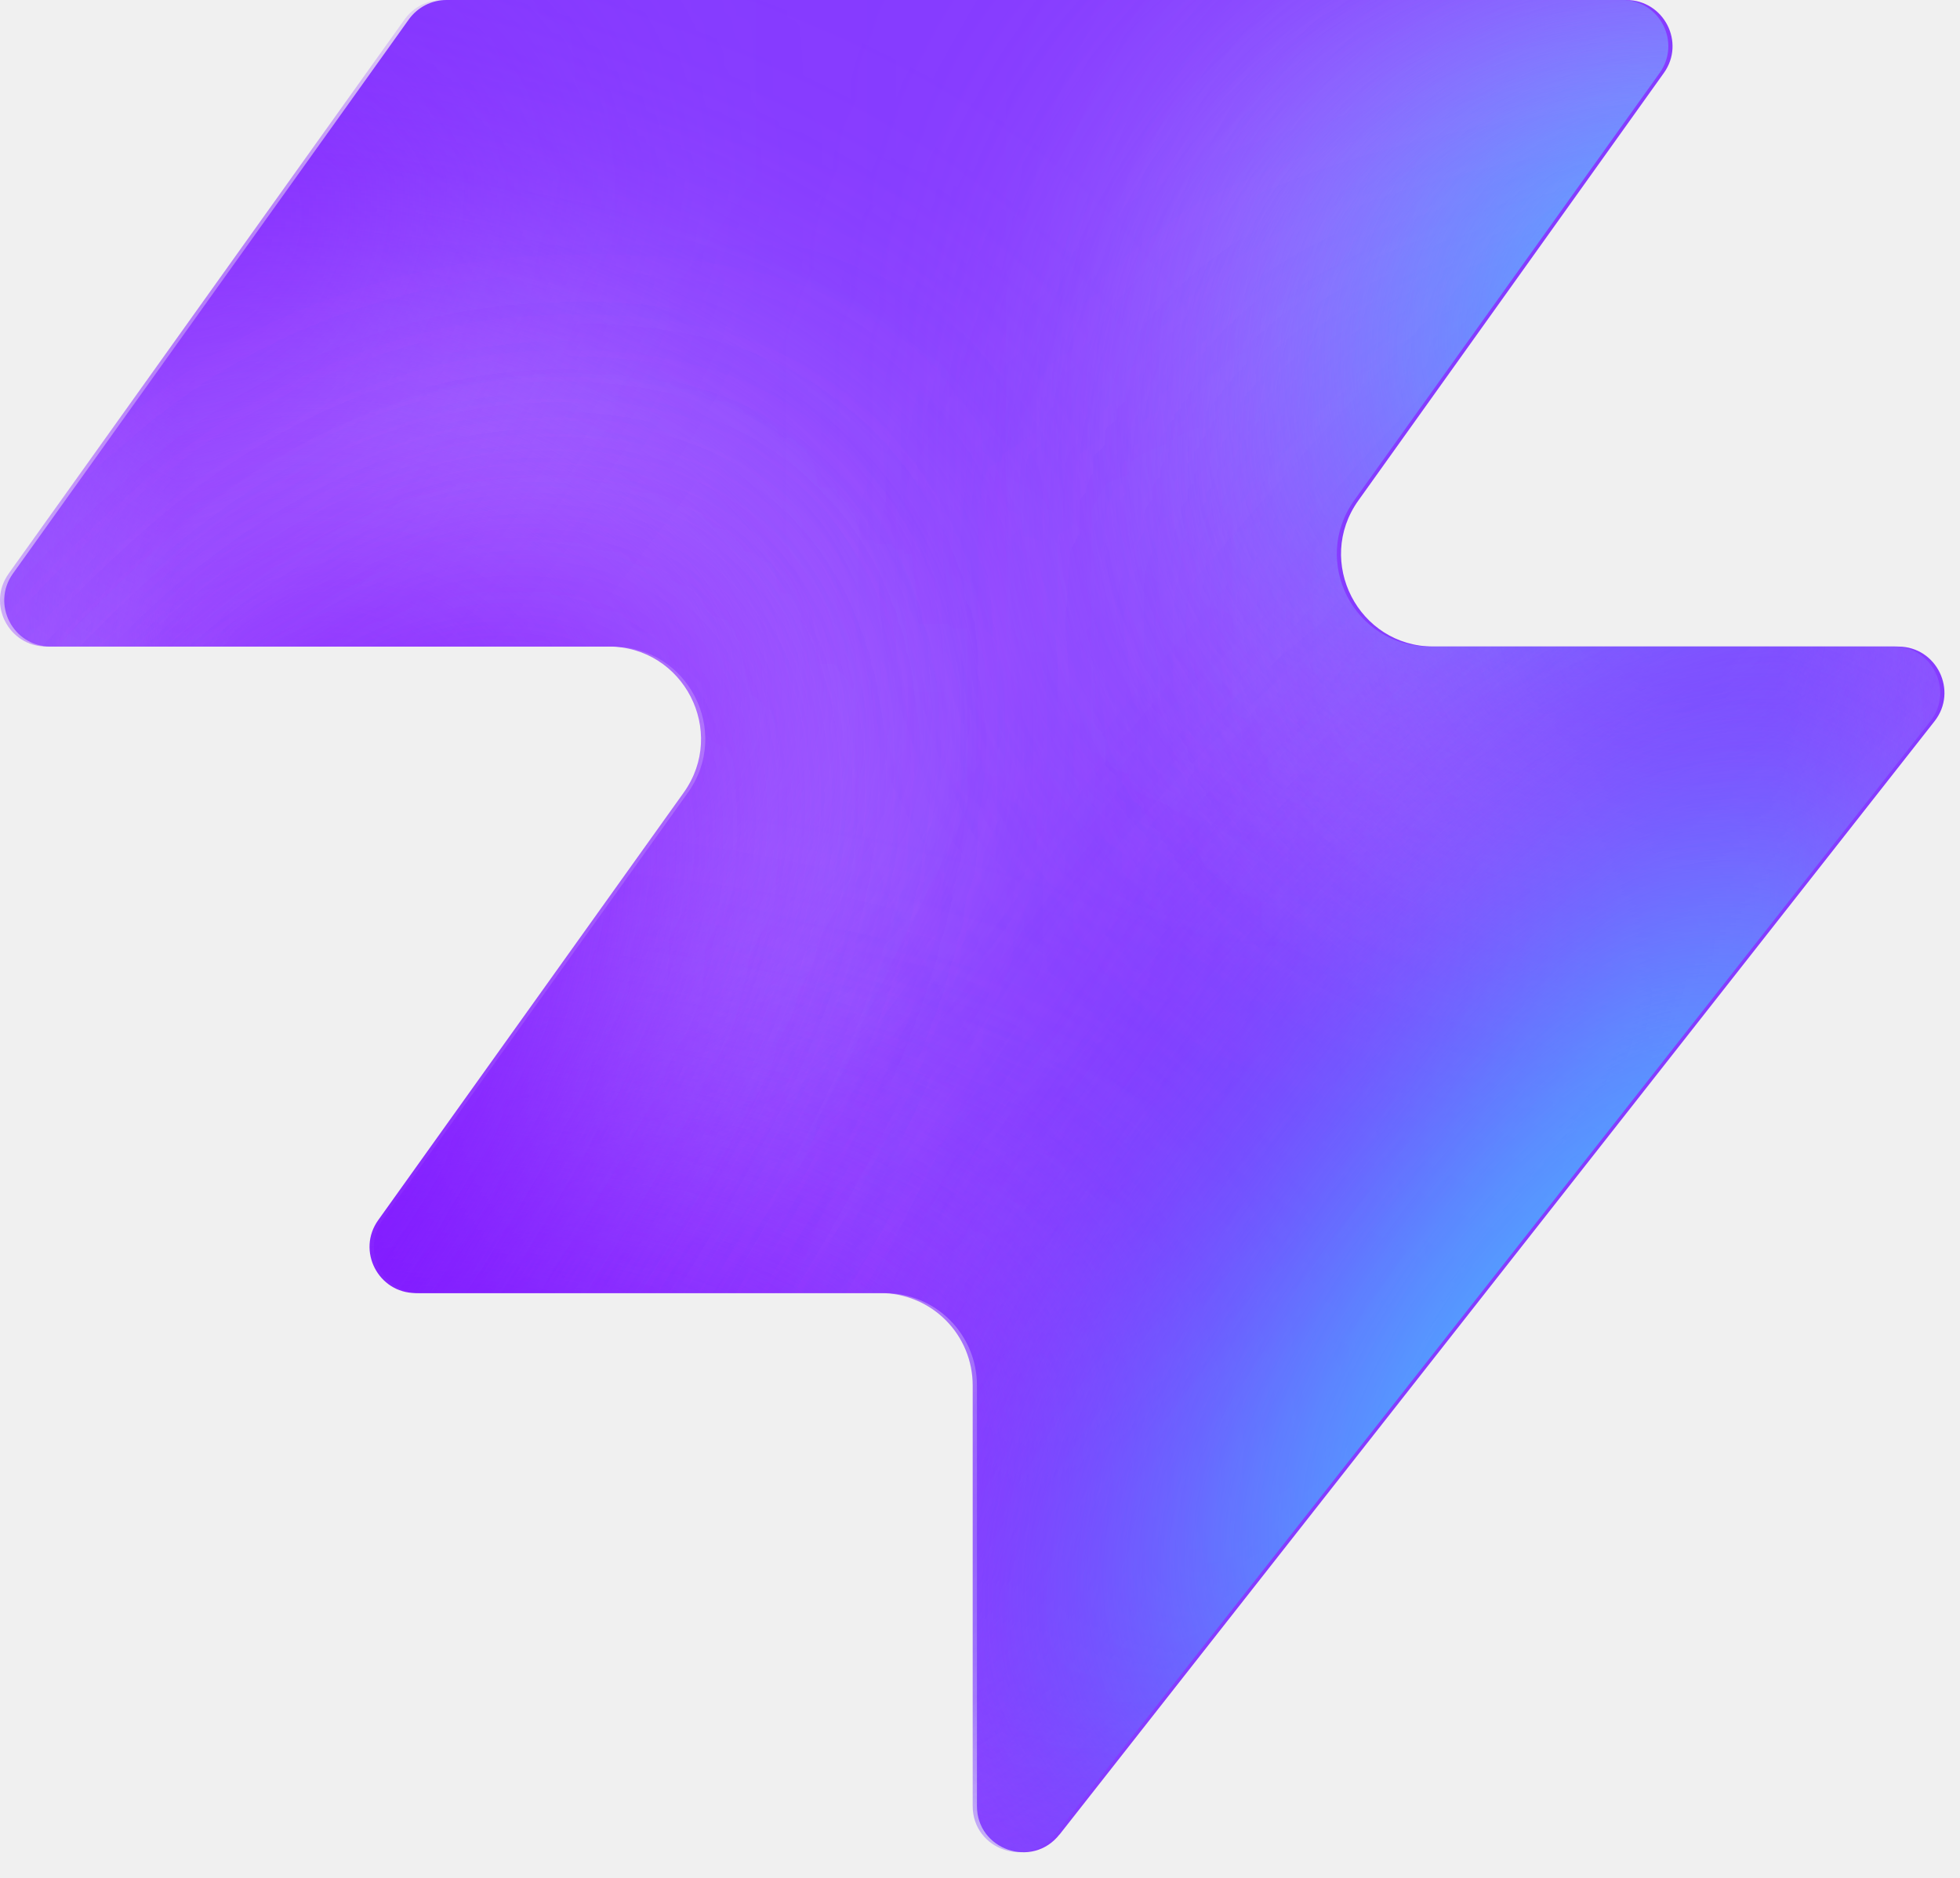
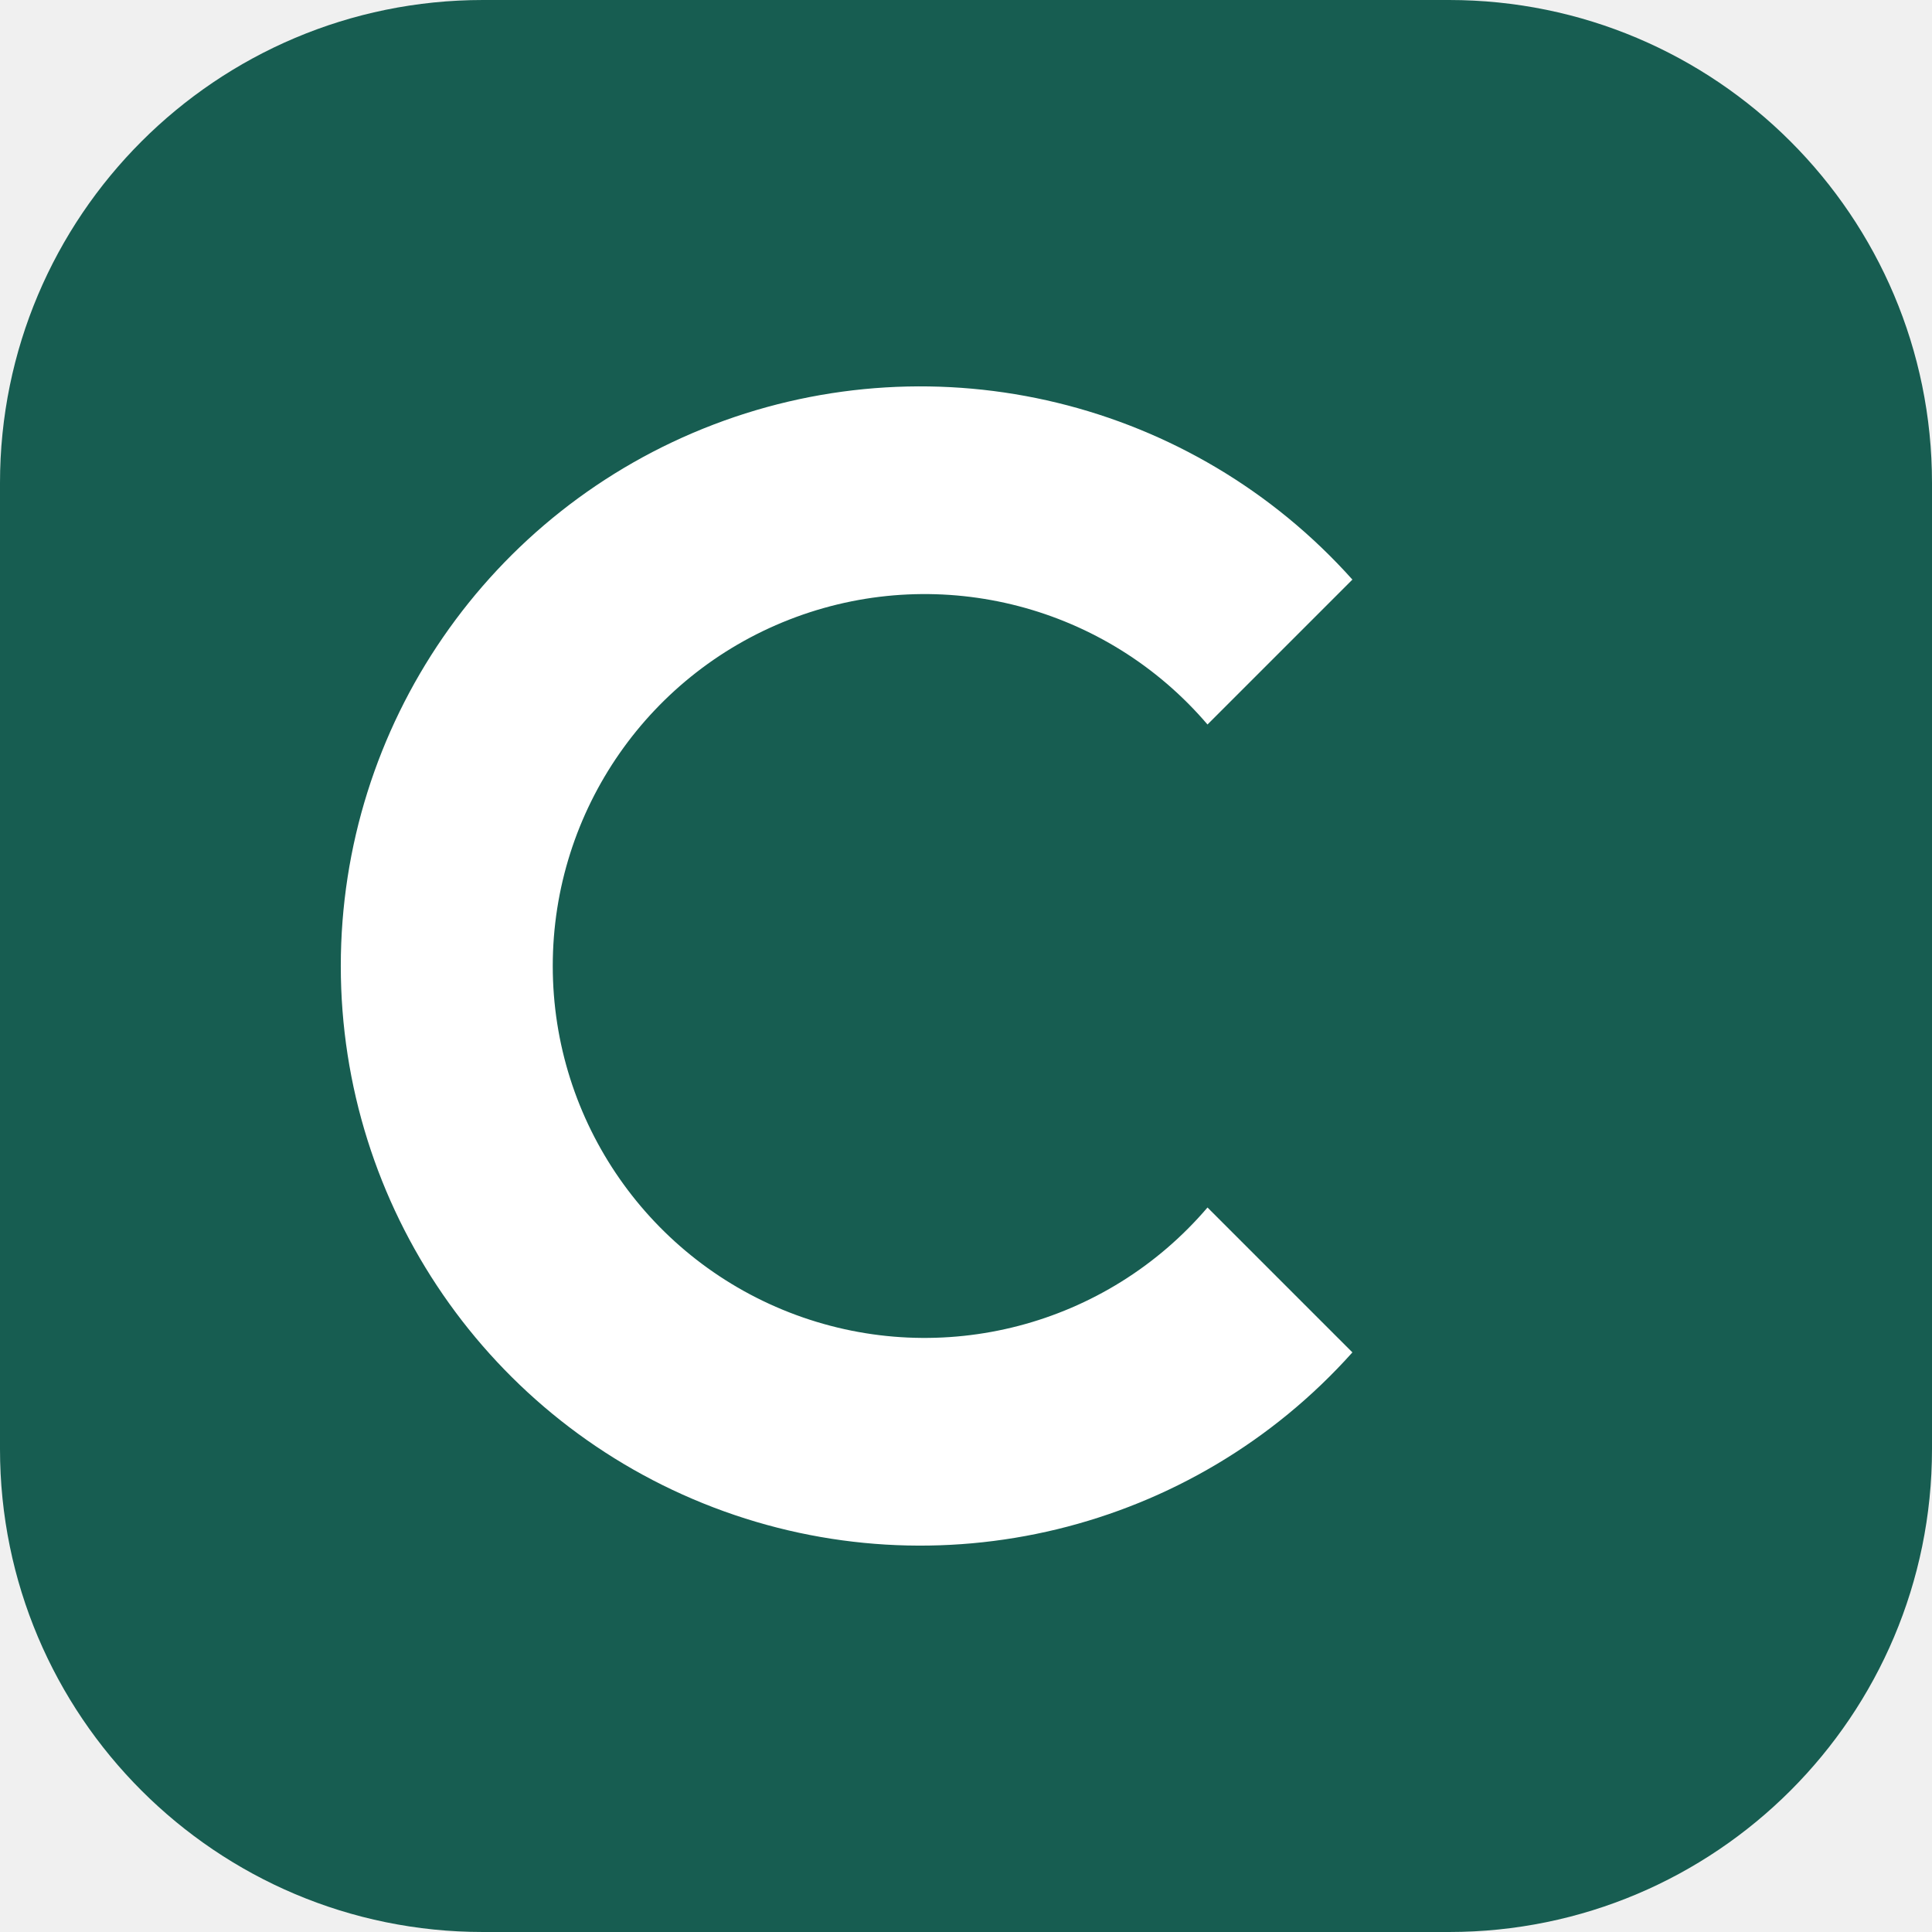
- <svg xmlns="http://www.w3.org/2000/svg" width="48" height="46" fill="none" viewBox="0 0 48 46">
-   <path fill="#863bff" d="M25.946 44.938c-.664.845-2.021.375-2.021-.698V33.937a2.26 2.26 0 0 0-2.262-2.262H10.287c-.92 0-1.456-1.04-.92-1.788l7.48-10.471c1.07-1.497 0-3.578-1.842-3.578H1.237c-.92 0-1.456-1.04-.92-1.788L10.013.474c.214-.297.556-.474.92-.474h28.894c.92 0 1.456 1.04.92 1.788l-7.48 10.471c-1.07 1.498 0 3.579 1.842 3.579h11.377c.943 0 1.473 1.088.89 1.83L25.947 44.94z" style="fill:#863bff;fill:color(display-p3 .525 .23 1);fill-opacity:1" />
-   <mask id="a" width="48" height="46" x="0" y="0" maskUnits="userSpaceOnUse" style="mask-type:alpha">
-     <path fill="#000" d="M25.842 44.938c-.664.844-2.021.375-2.021-.698V33.937a2.26 2.26 0 0 0-2.262-2.262H10.183c-.92 0-1.456-1.04-.92-1.788l7.48-10.471c1.07-1.498 0-3.579-1.842-3.579H1.133c-.92 0-1.456-1.04-.92-1.787L9.91.473c.214-.297.556-.474.92-.474h28.894c.92 0 1.456 1.04.92 1.788l-7.48 10.471c-1.07 1.498 0 3.578 1.842 3.578h11.377c.943 0 1.473 1.088.89 1.832L25.843 44.94z" style="fill:#000;fill-opacity:1" />
-   </mask>
-   <g mask="url(#a)">
-     <g filter="url(#b)">
-       <ellipse cx="5.508" cy="14.704" fill="#ede6ff" rx="5.508" ry="14.704" style="fill:#ede6ff;fill:color(display-p3 .927 .903 1);fill-opacity:1" transform="matrix(.00324 1 1 -.00324 -4.47 31.516)" />
-     </g>
-     <g filter="url(#c)">
-       <ellipse cx="10.399" cy="29.851" fill="#ede6ff" rx="10.399" ry="29.851" style="fill:#ede6ff;fill:color(display-p3 .927 .903 1);fill-opacity:1" transform="matrix(.00324 1 1 -.00324 -39.328 7.883)" />
-     </g>
-     <g filter="url(#d)">
-       <ellipse cx="5.508" cy="30.487" fill="#7e14ff" rx="5.508" ry="30.487" style="fill:#7e14ff;fill:color(display-p3 .492 .077 1);fill-opacity:1" transform="rotate(89.814 -25.913 -14.639)scale(1 -1)" />
-     </g>
-     <g filter="url(#e)">
-       <ellipse cx="5.508" cy="30.599" fill="#7e14ff" rx="5.508" ry="30.599" style="fill:#7e14ff;fill:color(display-p3 .492 .077 1);fill-opacity:1" transform="rotate(89.814 -32.644 -3.334)scale(1 -1)" />
-     </g>
-     <g filter="url(#f)">
-       <ellipse cx="5.508" cy="30.599" fill="#7e14ff" rx="5.508" ry="30.599" style="fill:#7e14ff;fill:color(display-p3 .492 .077 1);fill-opacity:1" transform="matrix(.00324 1 1 -.00324 -34.34 30.47)" />
-     </g>
-     <g filter="url(#g)">
-       <ellipse cx="14.072" cy="22.078" fill="#ede6ff" rx="14.072" ry="22.078" style="fill:#ede6ff;fill:color(display-p3 .927 .903 1);fill-opacity:1" transform="rotate(93.35 24.506 48.493)scale(-1 1)" />
-     </g>
-     <g filter="url(#h)">
-       <ellipse cx="3.47" cy="21.501" fill="#7e14ff" rx="3.47" ry="21.501" style="fill:#7e14ff;fill:color(display-p3 .492 .077 1);fill-opacity:1" transform="rotate(89.009 28.708 47.59)scale(-1 1)" />
-     </g>
-     <g filter="url(#i)">
-       <ellipse cx="3.47" cy="21.501" fill="#7e14ff" rx="3.47" ry="21.501" style="fill:#7e14ff;fill:color(display-p3 .492 .077 1);fill-opacity:1" transform="rotate(89.009 28.708 47.59)scale(-1 1)" />
-     </g>
-     <g filter="url(#j)">
-       <ellipse cx=".387" cy="8.972" fill="#7e14ff" rx="4.407" ry="29.108" style="fill:#7e14ff;fill:color(display-p3 .492 .077 1);fill-opacity:1" transform="rotate(39.51 .387 8.972)" />
-     </g>
-     <g filter="url(#k)">
-       <ellipse cx="47.523" cy="-6.092" fill="#7e14ff" rx="4.407" ry="29.108" style="fill:#7e14ff;fill:color(display-p3 .492 .077 1);fill-opacity:1" transform="rotate(37.892 47.523 -6.092)" />
-     </g>
-     <g filter="url(#l)">
-       <ellipse cx="41.412" cy="6.333" fill="#47bfff" rx="5.971" ry="9.665" style="fill:#47bfff;fill:color(display-p3 .28 .748 1);fill-opacity:1" transform="rotate(37.892 41.412 6.333)" />
-     </g>
-     <g filter="url(#m)">
-       <ellipse cx="-1.879" cy="38.332" fill="#7e14ff" rx="4.407" ry="29.108" style="fill:#7e14ff;fill:color(display-p3 .492 .077 1);fill-opacity:1" transform="rotate(37.892 -1.88 38.332)" />
-     </g>
-     <g filter="url(#n)">
-       <ellipse cx="-1.879" cy="38.332" fill="#7e14ff" rx="4.407" ry="29.108" style="fill:#7e14ff;fill:color(display-p3 .492 .077 1);fill-opacity:1" transform="rotate(37.892 -1.88 38.332)" />
-     </g>
-     <g filter="url(#o)">
-       <ellipse cx="35.651" cy="29.907" fill="#7e14ff" rx="4.407" ry="29.108" style="fill:#7e14ff;fill:color(display-p3 .492 .077 1);fill-opacity:1" transform="rotate(37.892 35.651 29.907)" />
-     </g>
-     <g filter="url(#p)">
-       <ellipse cx="38.418" cy="32.4" fill="#47bfff" rx="5.971" ry="15.297" style="fill:#47bfff;fill:color(display-p3 .28 .748 1);fill-opacity:1" transform="rotate(37.892 38.418 32.4)" />
-     </g>
-   </g>
-   <defs>
-     <filter id="b" width="60.045" height="41.654" x="-19.77" y="16.149" color-interpolation-filters="sRGB" filterUnits="userSpaceOnUse">
-       <feFlood flood-opacity="0" result="BackgroundImageFix" />
-       <feBlend in="SourceGraphic" in2="BackgroundImageFix" result="shape" />
-       <feGaussianBlur result="effect1_foregroundBlur_2002_17158" stdDeviation="7.659" />
-     </filter>
-     <filter id="c" width="90.34" height="51.437" x="-54.613" y="-7.533" color-interpolation-filters="sRGB" filterUnits="userSpaceOnUse">
-       <feFlood flood-opacity="0" result="BackgroundImageFix" />
-       <feBlend in="SourceGraphic" in2="BackgroundImageFix" result="shape" />
-       <feGaussianBlur result="effect1_foregroundBlur_2002_17158" stdDeviation="7.659" />
-     </filter>
-     <filter id="d" width="79.355" height="29.4" x="-49.64" y="2.03" color-interpolation-filters="sRGB" filterUnits="userSpaceOnUse">
-       <feFlood flood-opacity="0" result="BackgroundImageFix" />
-       <feBlend in="SourceGraphic" in2="BackgroundImageFix" result="shape" />
-       <feGaussianBlur result="effect1_foregroundBlur_2002_17158" stdDeviation="4.596" />
-     </filter>
-     <filter id="e" width="79.579" height="29.4" x="-45.045" y="20.029" color-interpolation-filters="sRGB" filterUnits="userSpaceOnUse">
-       <feFlood flood-opacity="0" result="BackgroundImageFix" />
-       <feBlend in="SourceGraphic" in2="BackgroundImageFix" result="shape" />
-       <feGaussianBlur result="effect1_foregroundBlur_2002_17158" stdDeviation="4.596" />
-     </filter>
-     <filter id="f" width="79.579" height="29.4" x="-43.513" y="21.178" color-interpolation-filters="sRGB" filterUnits="userSpaceOnUse">
-       <feFlood flood-opacity="0" result="BackgroundImageFix" />
-       <feBlend in="SourceGraphic" in2="BackgroundImageFix" result="shape" />
-       <feGaussianBlur result="effect1_foregroundBlur_2002_17158" stdDeviation="4.596" />
-     </filter>
-     <filter id="g" width="74.749" height="58.852" x="15.756" y="-17.901" color-interpolation-filters="sRGB" filterUnits="userSpaceOnUse">
-       <feFlood flood-opacity="0" result="BackgroundImageFix" />
-       <feBlend in="SourceGraphic" in2="BackgroundImageFix" result="shape" />
-       <feGaussianBlur result="effect1_foregroundBlur_2002_17158" stdDeviation="7.659" />
-     </filter>
-     <filter id="h" width="61.377" height="25.362" x="23.548" y="2.284" color-interpolation-filters="sRGB" filterUnits="userSpaceOnUse">
-       <feFlood flood-opacity="0" result="BackgroundImageFix" />
-       <feBlend in="SourceGraphic" in2="BackgroundImageFix" result="shape" />
-       <feGaussianBlur result="effect1_foregroundBlur_2002_17158" stdDeviation="4.596" />
-     </filter>
-     <filter id="i" width="61.377" height="25.362" x="23.548" y="2.284" color-interpolation-filters="sRGB" filterUnits="userSpaceOnUse">
-       <feFlood flood-opacity="0" result="BackgroundImageFix" />
-       <feBlend in="SourceGraphic" in2="BackgroundImageFix" result="shape" />
-       <feGaussianBlur result="effect1_foregroundBlur_2002_17158" stdDeviation="4.596" />
-     </filter>
-     <filter id="j" width="56.045" height="63.649" x="-27.636" y="-22.853" color-interpolation-filters="sRGB" filterUnits="userSpaceOnUse">
-       <feFlood flood-opacity="0" result="BackgroundImageFix" />
-       <feBlend in="SourceGraphic" in2="BackgroundImageFix" result="shape" />
-       <feGaussianBlur result="effect1_foregroundBlur_2002_17158" stdDeviation="4.596" />
-     </filter>
-     <filter id="k" width="54.814" height="64.646" x="20.116" y="-38.415" color-interpolation-filters="sRGB" filterUnits="userSpaceOnUse">
-       <feFlood flood-opacity="0" result="BackgroundImageFix" />
-       <feBlend in="SourceGraphic" in2="BackgroundImageFix" result="shape" />
-       <feGaussianBlur result="effect1_foregroundBlur_2002_17158" stdDeviation="4.596" />
-     </filter>
-     <filter id="l" width="33.541" height="35.313" x="24.641" y="-11.323" color-interpolation-filters="sRGB" filterUnits="userSpaceOnUse">
-       <feFlood flood-opacity="0" result="BackgroundImageFix" />
-       <feBlend in="SourceGraphic" in2="BackgroundImageFix" result="shape" />
-       <feGaussianBlur result="effect1_foregroundBlur_2002_17158" stdDeviation="4.596" />
-     </filter>
-     <filter id="m" width="54.814" height="64.646" x="-29.286" y="6.009" color-interpolation-filters="sRGB" filterUnits="userSpaceOnUse">
-       <feFlood flood-opacity="0" result="BackgroundImageFix" />
-       <feBlend in="SourceGraphic" in2="BackgroundImageFix" result="shape" />
-       <feGaussianBlur result="effect1_foregroundBlur_2002_17158" stdDeviation="4.596" />
-     </filter>
-     <filter id="n" width="54.814" height="64.646" x="-29.286" y="6.009" color-interpolation-filters="sRGB" filterUnits="userSpaceOnUse">
-       <feFlood flood-opacity="0" result="BackgroundImageFix" />
-       <feBlend in="SourceGraphic" in2="BackgroundImageFix" result="shape" />
-       <feGaussianBlur result="effect1_foregroundBlur_2002_17158" stdDeviation="4.596" />
-     </filter>
-     <filter id="o" width="54.814" height="64.646" x="8.244" y="-2.416" color-interpolation-filters="sRGB" filterUnits="userSpaceOnUse">
-       <feFlood flood-opacity="0" result="BackgroundImageFix" />
-       <feBlend in="SourceGraphic" in2="BackgroundImageFix" result="shape" />
-       <feGaussianBlur result="effect1_foregroundBlur_2002_17158" stdDeviation="4.596" />
-     </filter>
-     <filter id="p" width="39.409" height="43.623" x="18.713" y="10.588" color-interpolation-filters="sRGB" filterUnits="userSpaceOnUse">
-       <feFlood flood-opacity="0" result="BackgroundImageFix" />
-       <feBlend in="SourceGraphic" in2="BackgroundImageFix" result="shape" />
-       <feGaussianBlur result="effect1_foregroundBlur_2002_17158" stdDeviation="4.596" />
-     </filter>
-   </defs>
+ <svg xmlns="http://www.w3.org/2000/svg" viewBox="0 0 40 40">
+   <rect width="40" height="40" rx="10" fill="#175d51" />
+   <path d="M28 12a12 12 0 1 0 0 16l-3-3a7.7 7.7 0 1 1 0-10z" fill="white" />
</svg>
